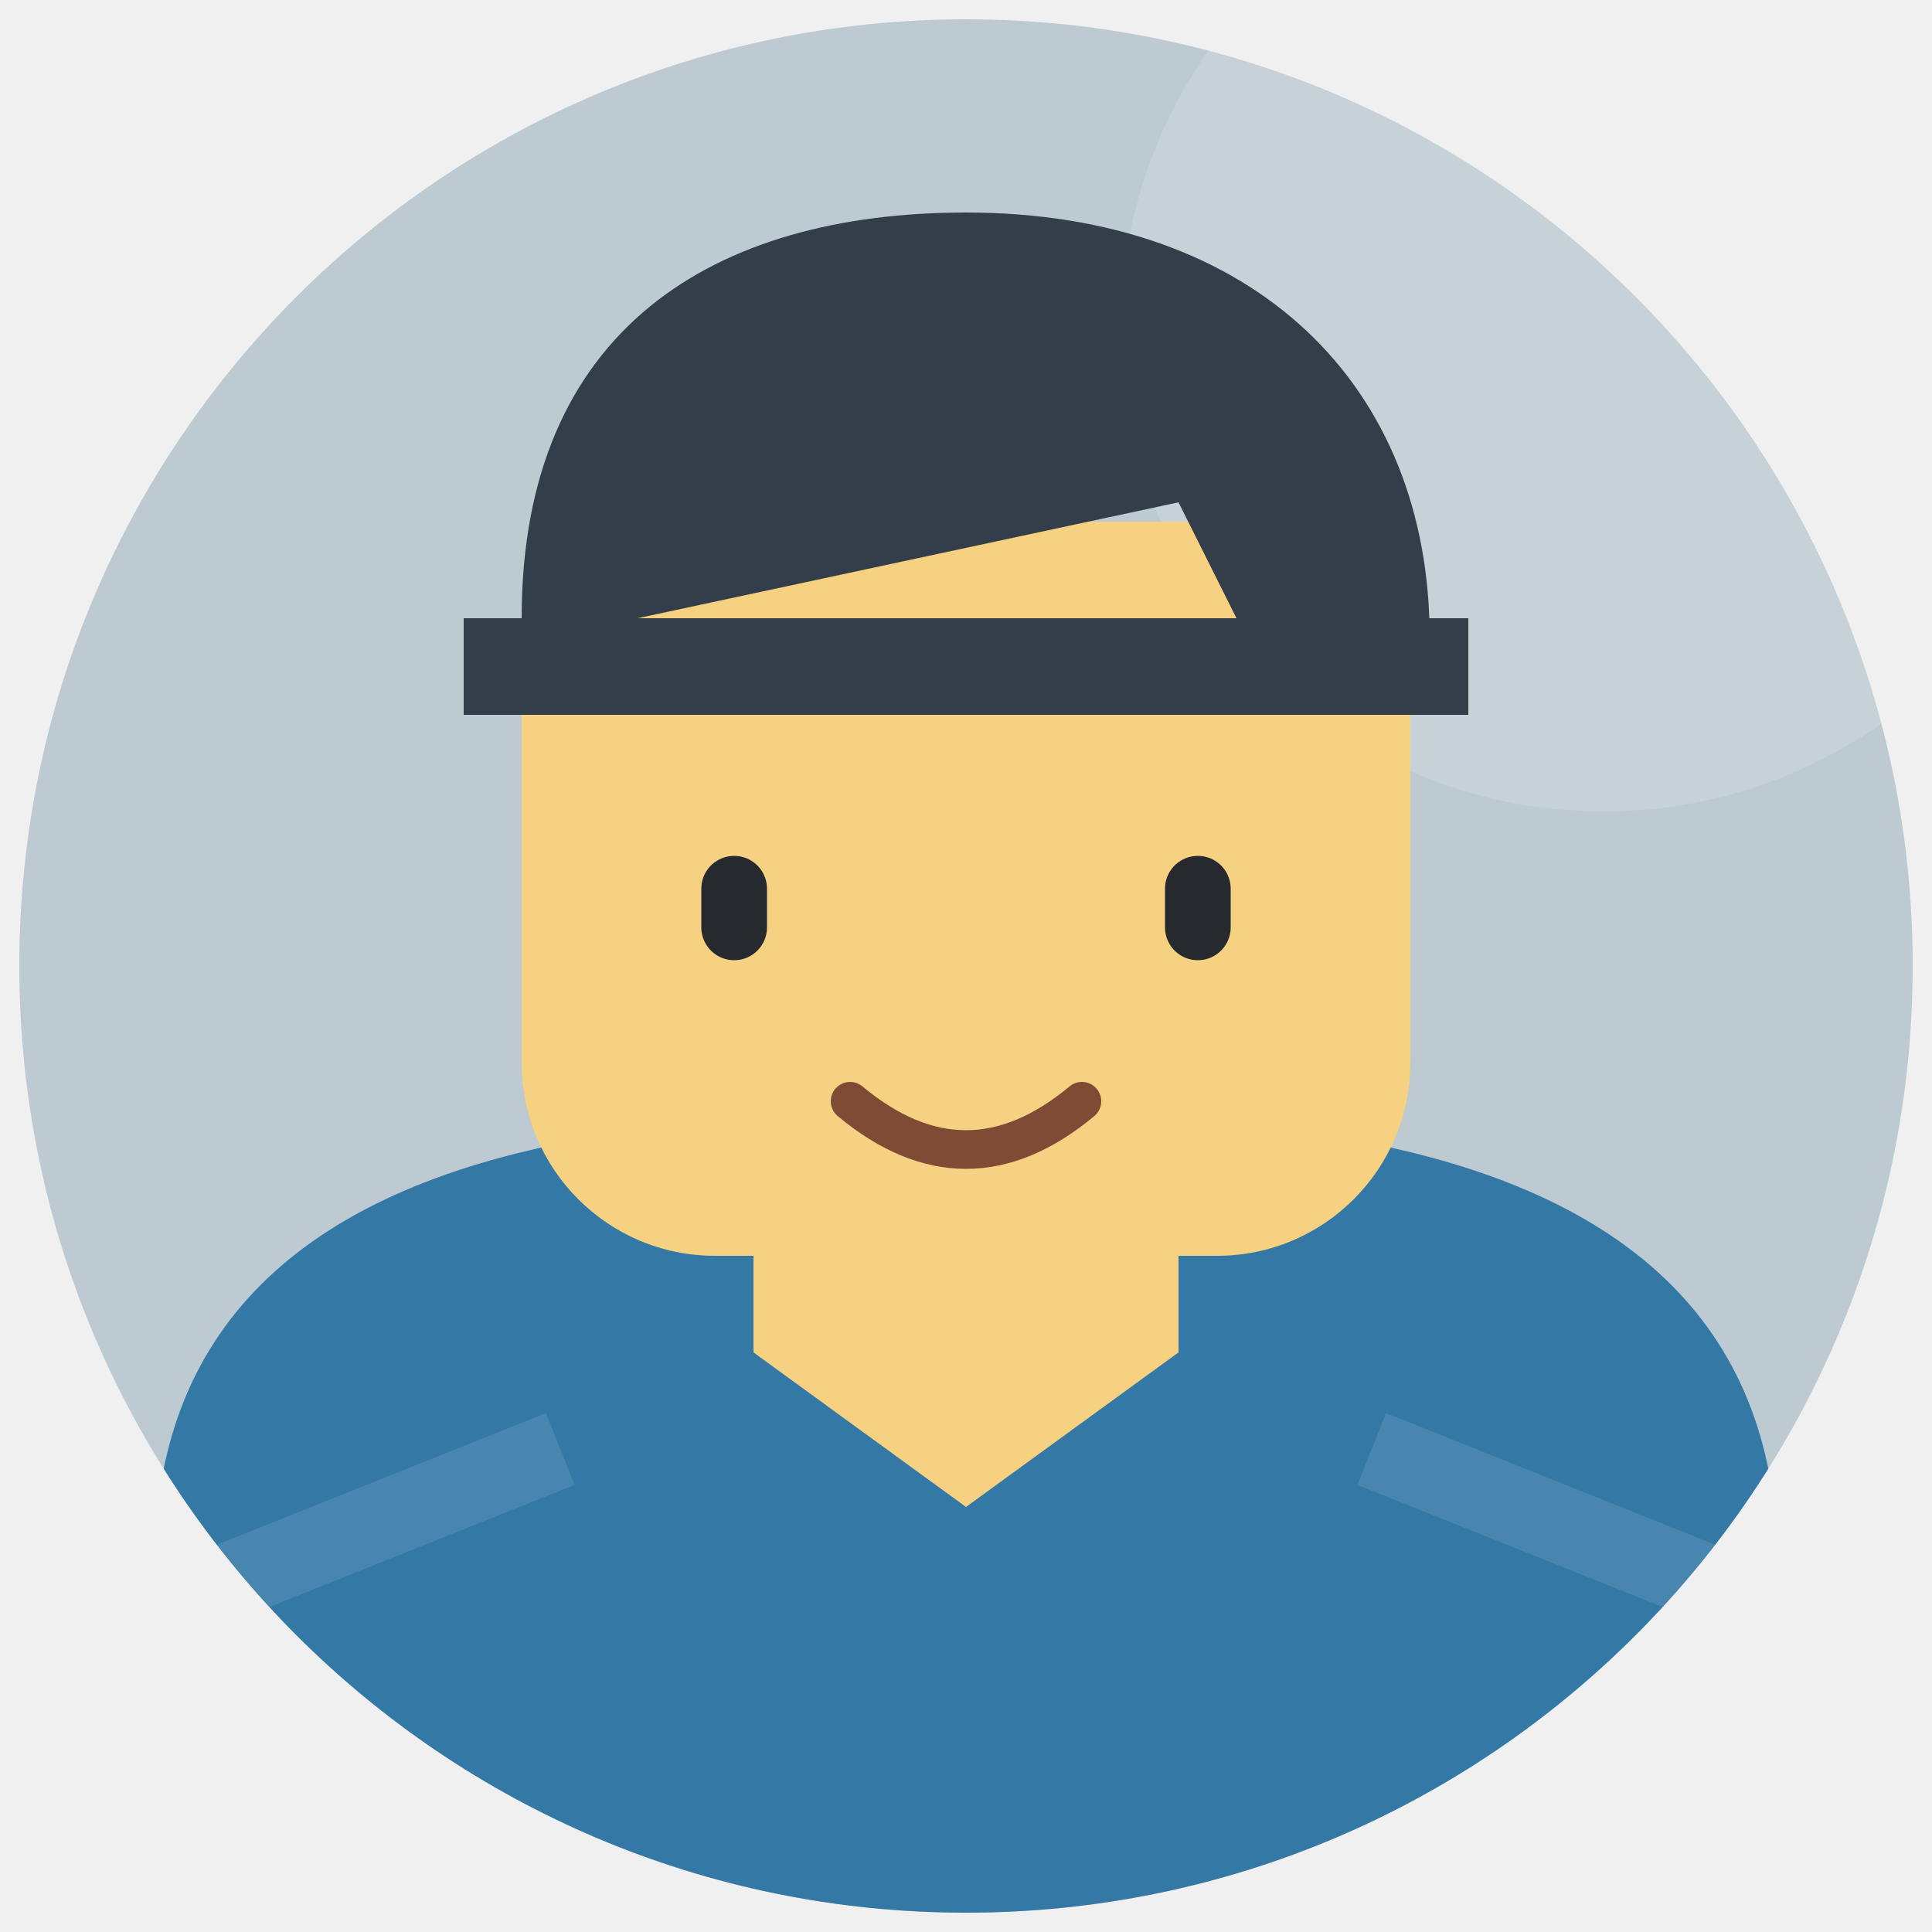
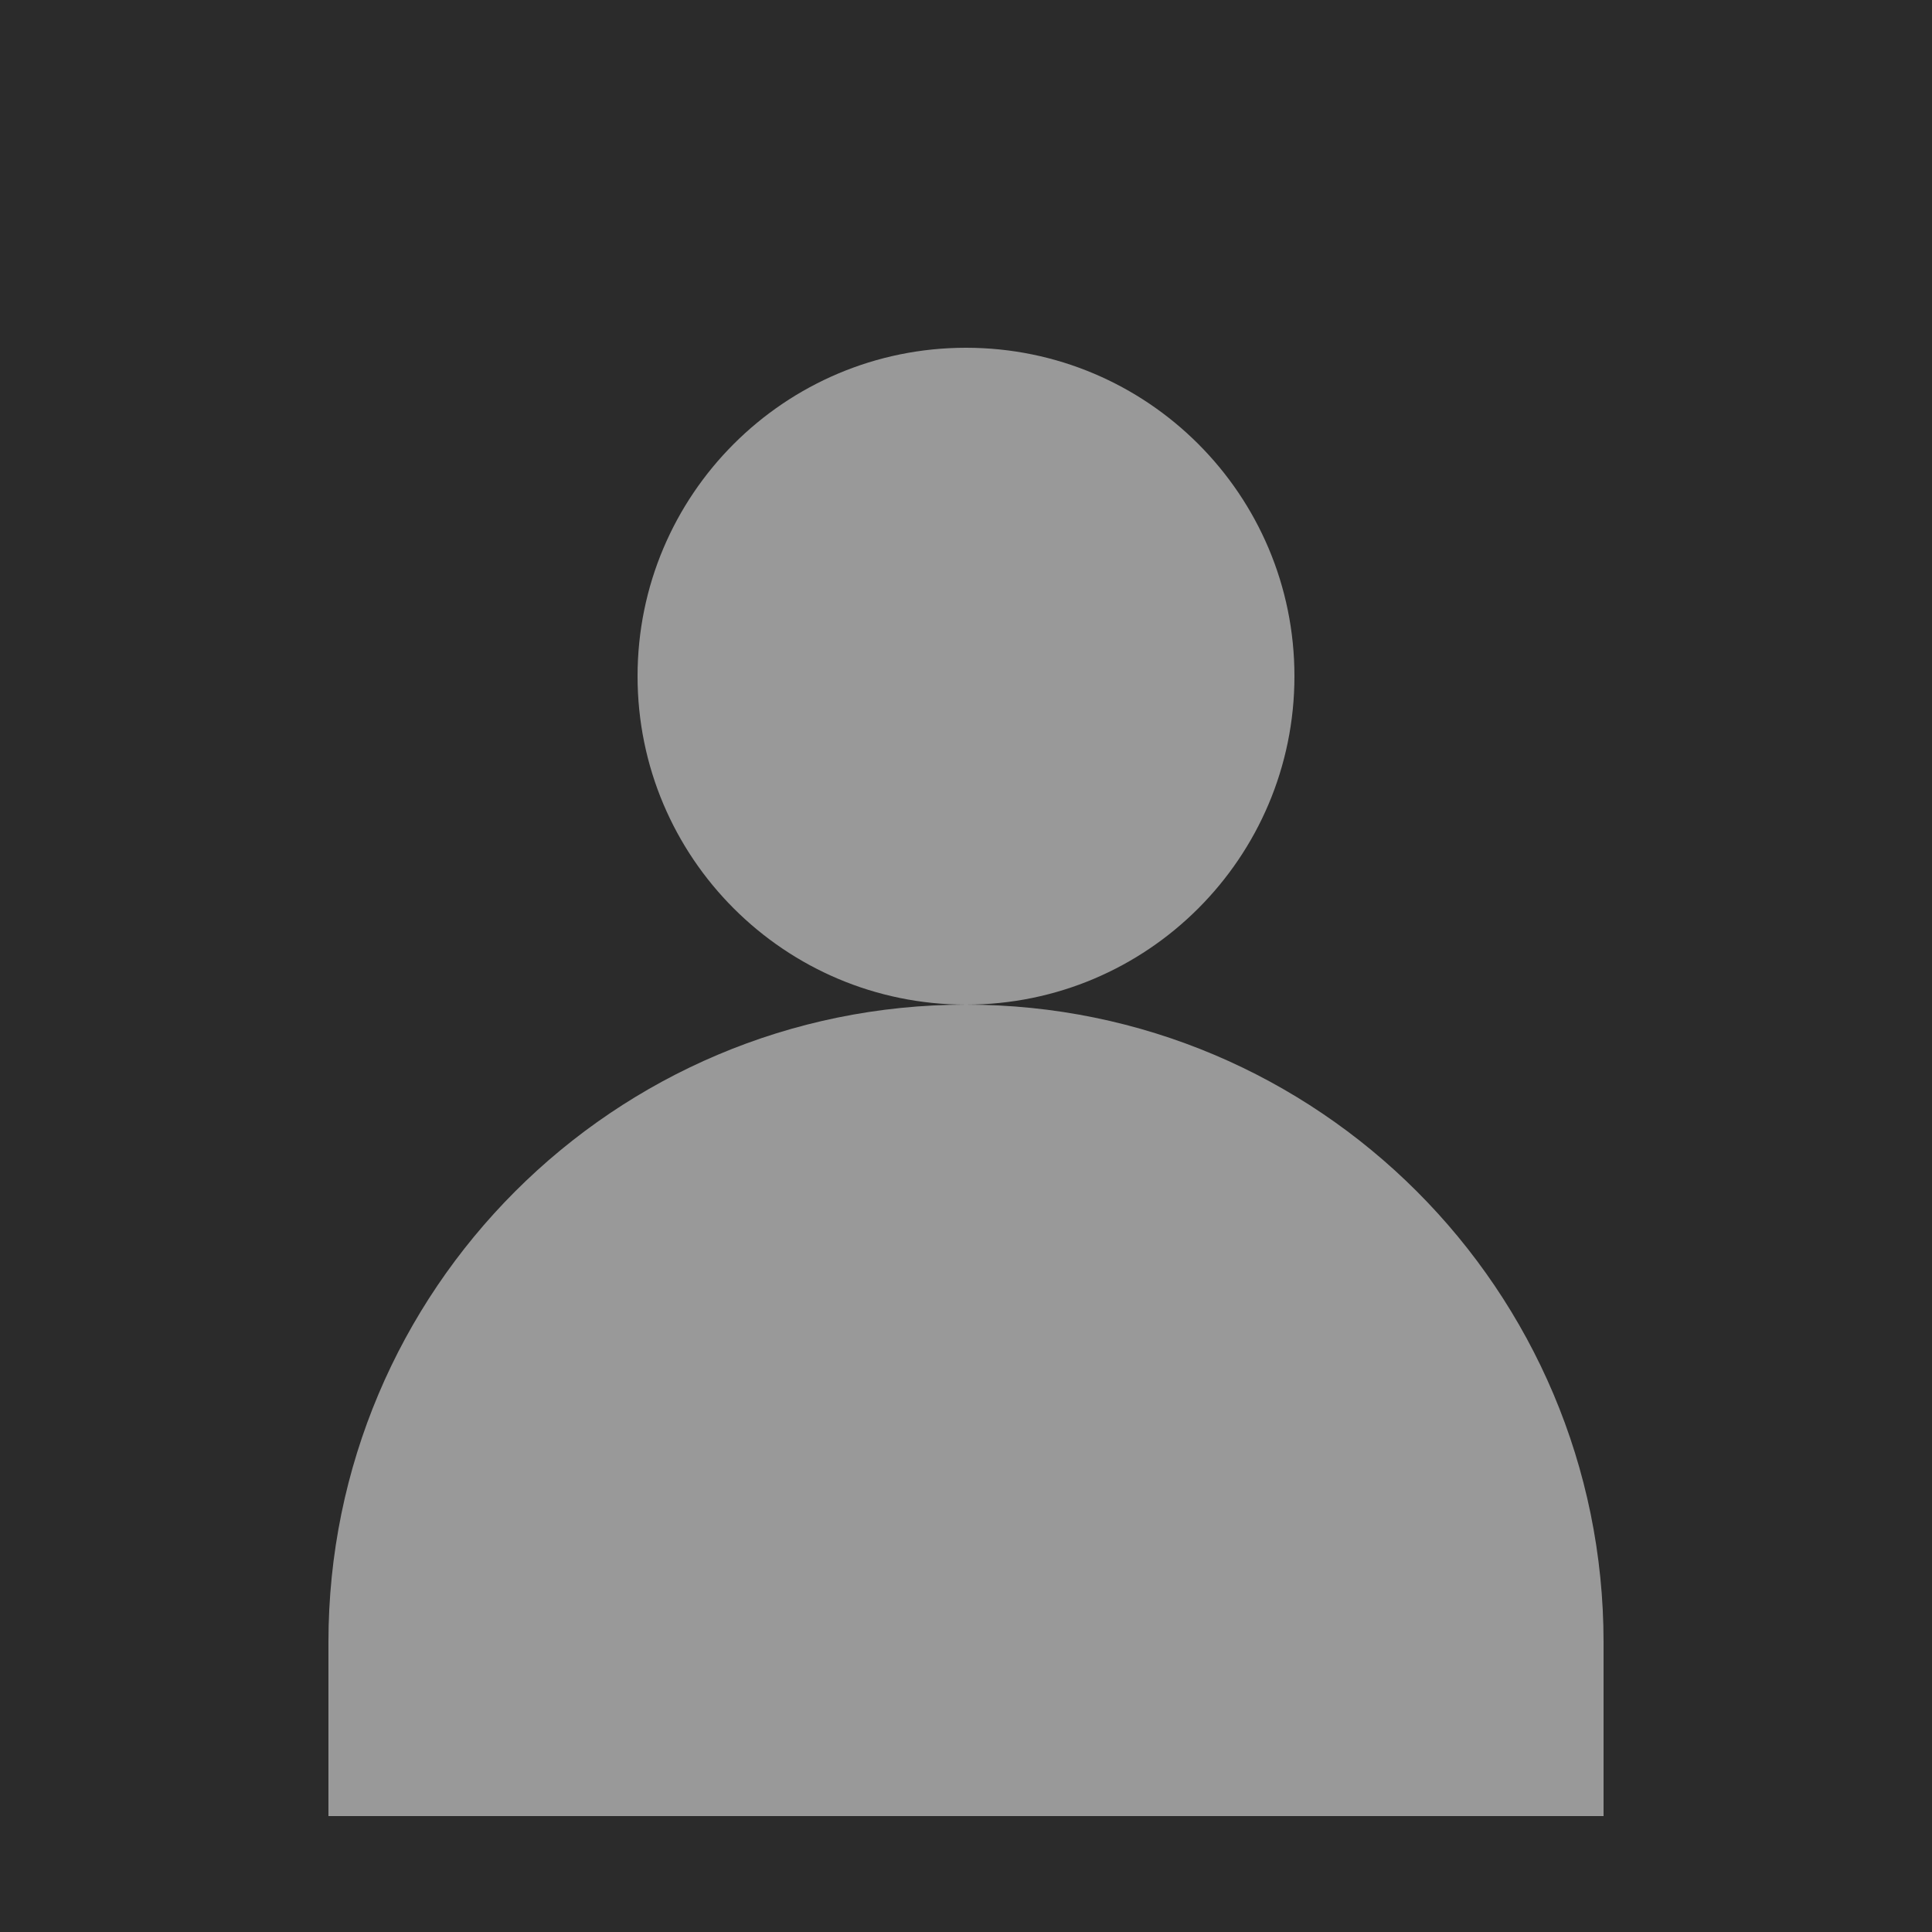
- <svg xmlns="http://www.w3.org/2000/svg" viewBox="0 0 100 100" class="avatar-art" role="img" aria-label="Block-style avatar">
-   <defs>
-     <clipPath id="clipA">
-       <circle cx="50" cy="50" r="49" />
-     </clipPath>
-   </defs>
-   <g clip-path="url(#clipA)">
-     <rect width="100" height="100" fill="#bdcad1" />
-     <circle cx="83" cy="17" r="25" fill="#fff" opacity=".16" />
-     <path d="M8 104V81q0-18 22-22l20-4 20 4q22 4 22 22v23" fill="#3479a6" />
-     <path d="M39 56h22v14l-11 8-11-8z" fill="#f5d181" />
-     <rect x="27" y="27" width="46" height="38" rx="10" fill="#f5d181" />
-     <path d="M27 32c0-15 10-21 23-21 15 0 24 9 24 22l-9 1-4-8-28 6z" fill="#333e4a" />
-     <path d="M24 32h52v5H24z" fill="#333e4a" />
-     <path d="M38 46v2m24-2v2" stroke="#26292d" stroke-width="3.4" stroke-linecap="round" />
-     <path d="M44 57q6 5 12 0" stroke="#804b35" stroke-width="2" fill="none" stroke-linecap="round" />
-     <path d="M29 75 9 83m62-8 20 8" stroke="#fff" opacity=".1" stroke-width="4" />
-   </g>
+ <svg xmlns="http://www.w3.org/2000/svg" viewBox="0 0 100 100" width="100" height="100">
+   <rect width="100" height="100" fill="#2b2b2b" />
+   <circle cx="50" cy="35" r="17" fill="#999999" />
+   <path d="M17 94v-9a33 33 0 0 1 66 0v9" fill="#999999" />
</svg>
